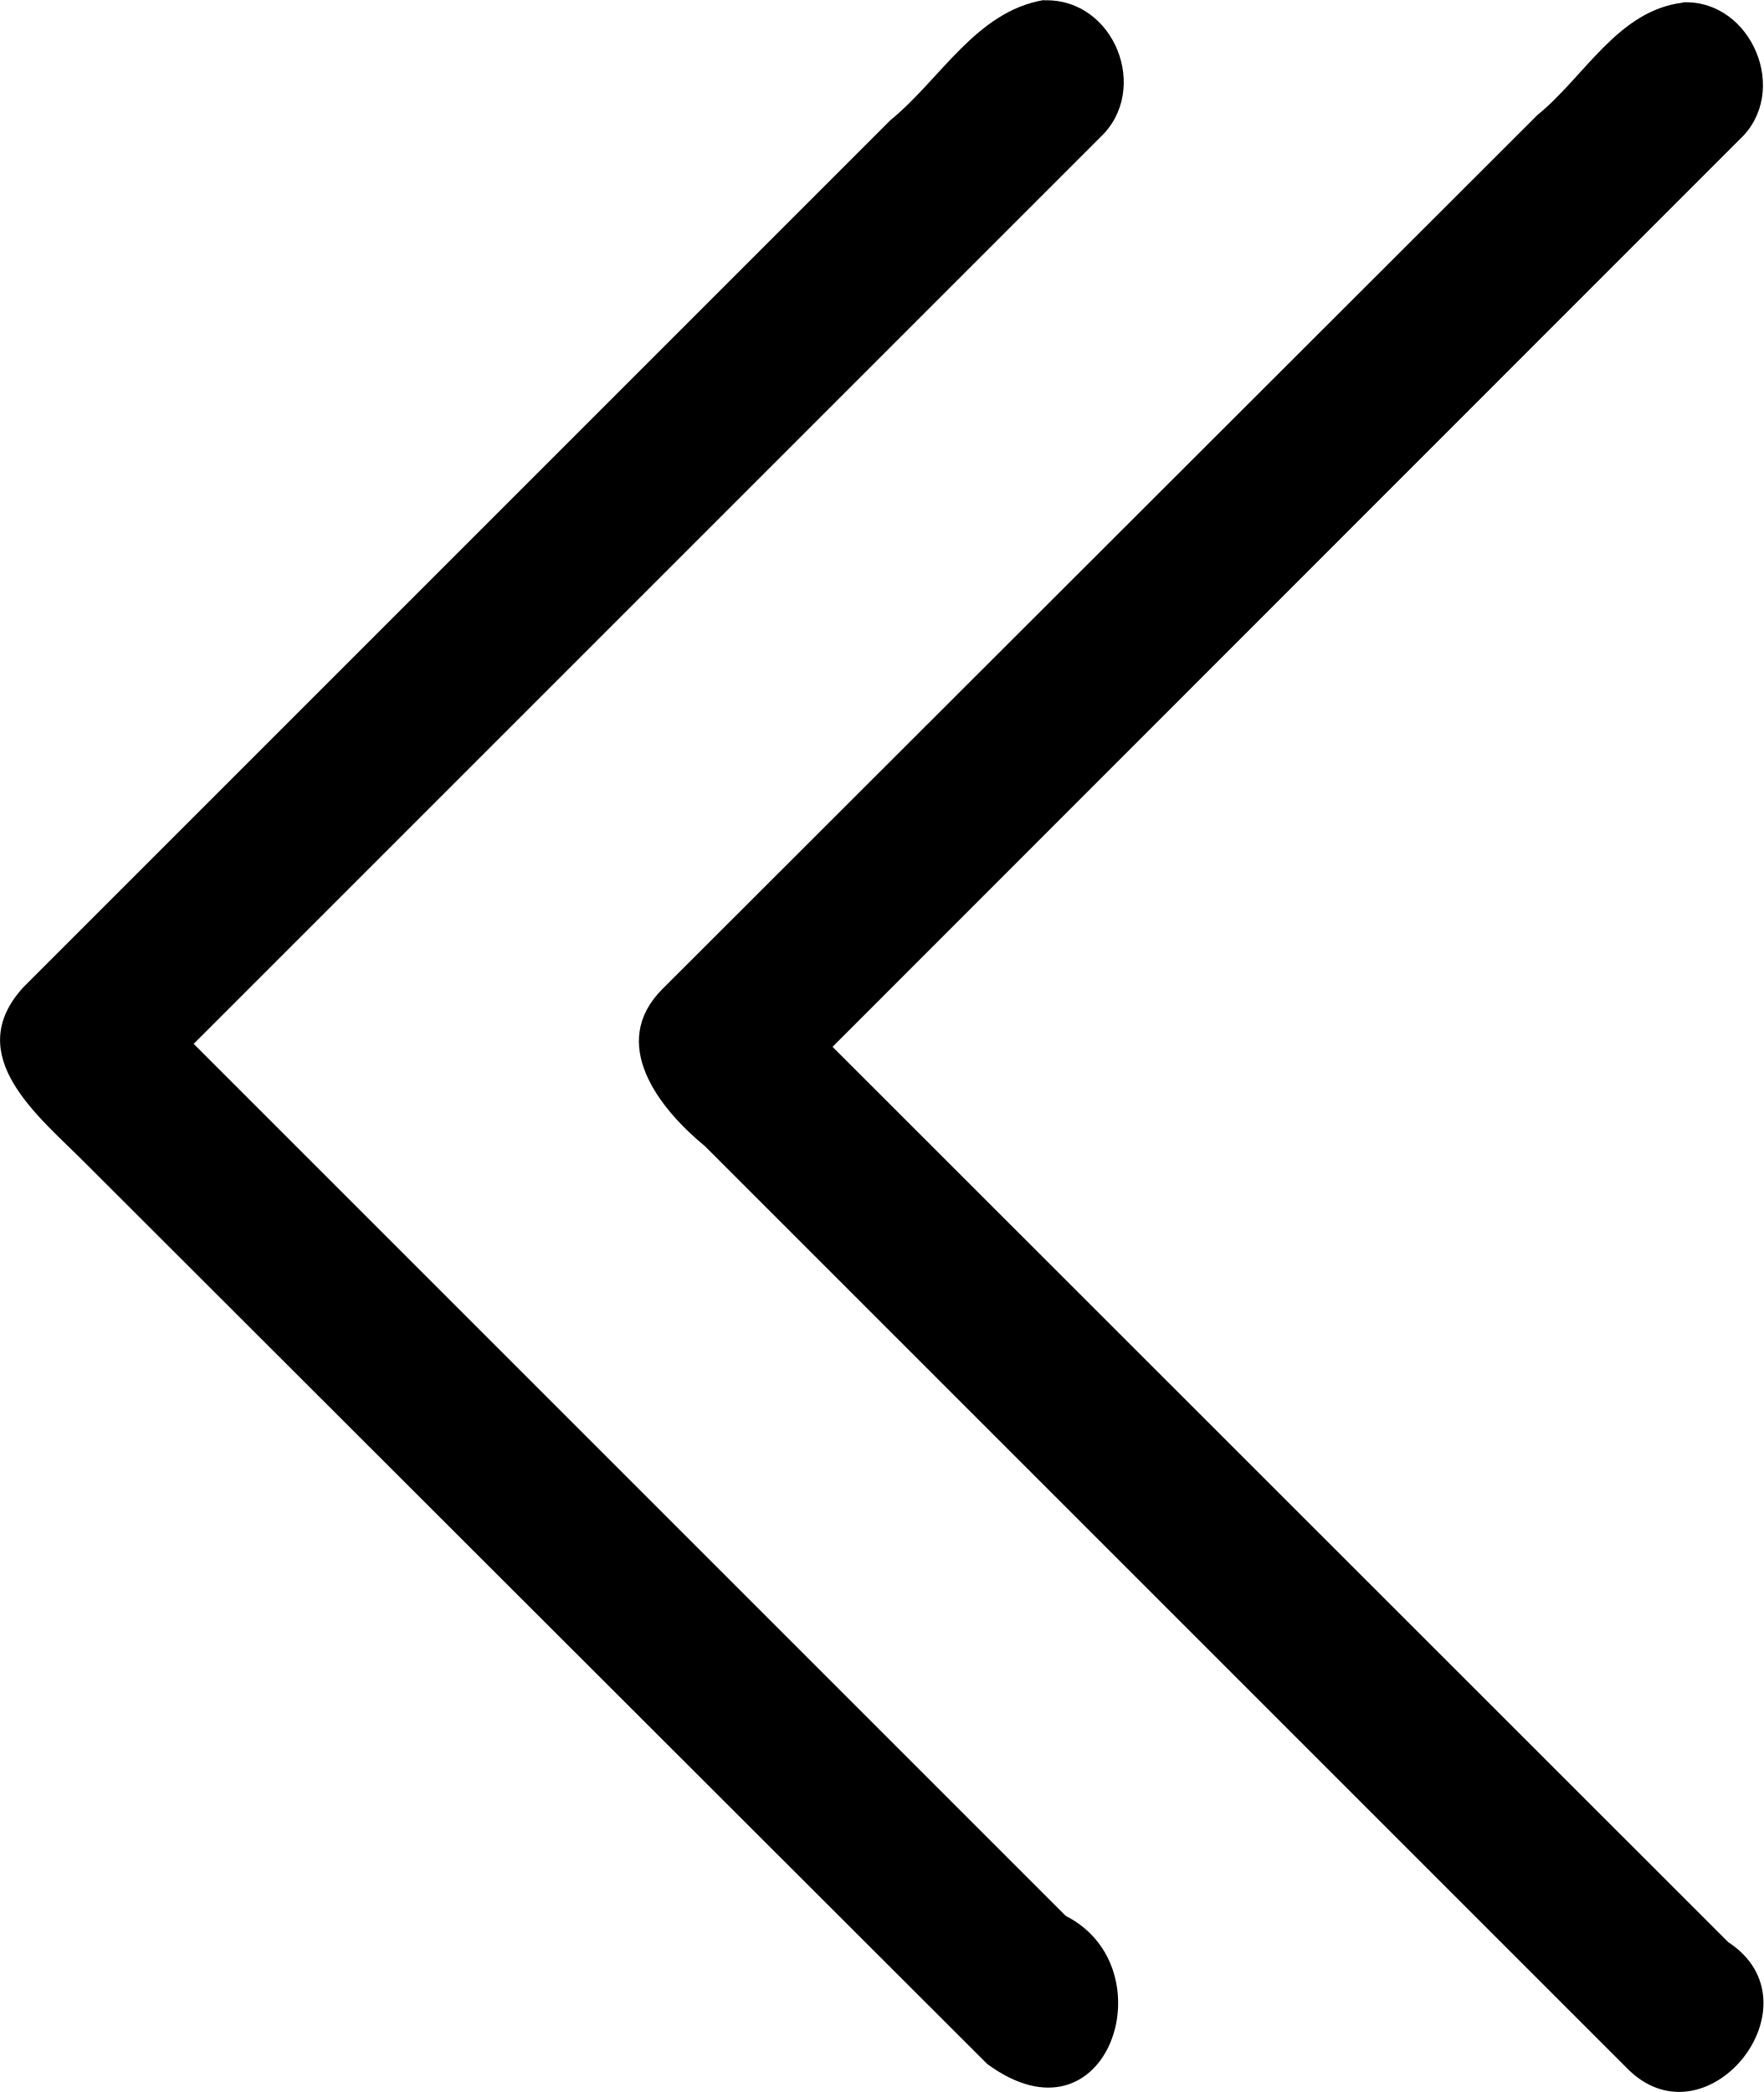
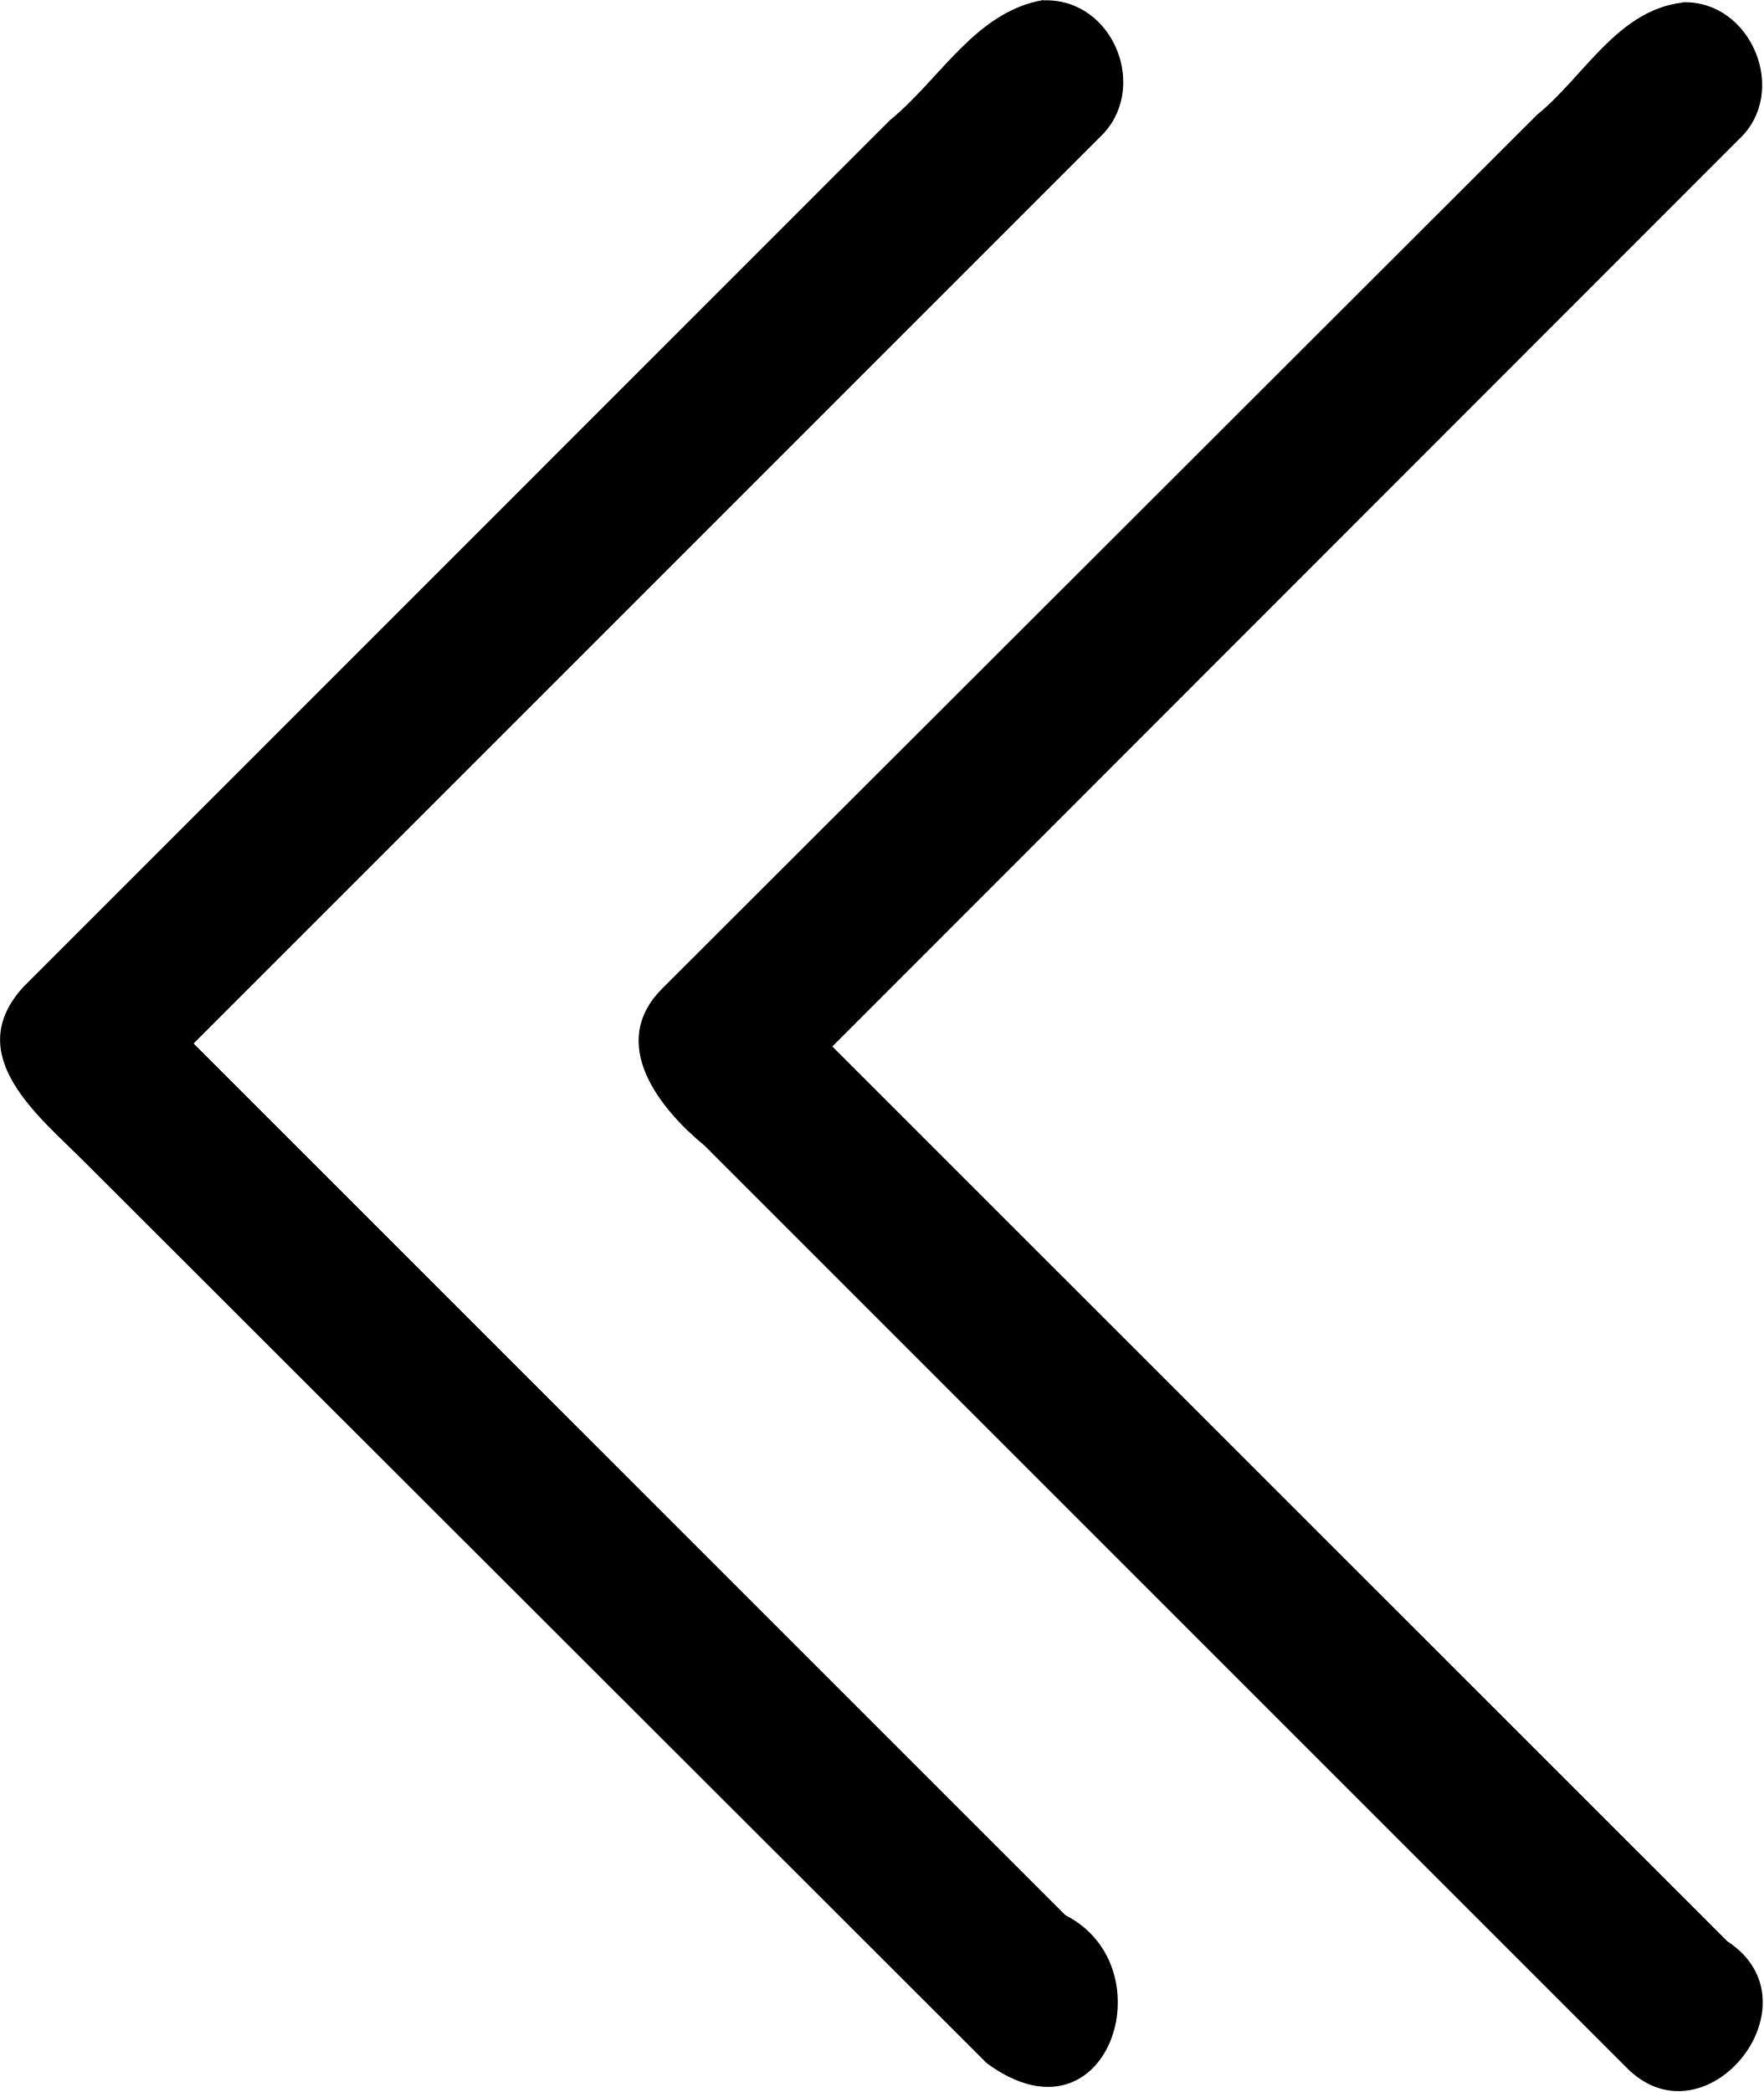
- <svg xmlns="http://www.w3.org/2000/svg" xml:space="preserve" width="20.175" height="23.933" viewBox="0 0 5.338 6.333">
-   <path d="M3.16 0c-.206.035-.312.239-.465.364L.071 2.988c-.191.208.048.393.187.533l2.73 2.727c.365.268.55-.29.238-.448L.586 3.16 3.33.416c.153-.143.044-.422-.17-.415m1.934.007c-.197.024-.298.225-.44.34L2.005 2.994c-.165.165-.01.362.129.476l2.787 2.787c.24.252.598-.19.31-.378L2.52 3.169 5.266.422C5.42.279 5.303 0 5.096.007" style="stroke-width:1.838" />
+ <svg xmlns="http://www.w3.org/2000/svg" xml:space="preserve" width="20.175" height="23.933">
+   <path d="M11.938 0c-.778.132-1.179.903-1.757 1.375L.27 11.288c-.722.786.18 1.485.706 2.014l10.313 10.302c1.38 1.012 2.078-1.096.9-1.693l-9.974-9.973L12.58 1.572c.578-.54.167-1.595-.642-1.568m7.306.026c-.744.09-1.125.85-1.662 1.285L7.575 11.31c-.624.623-.038 1.367.487 1.798l10.529 10.529c.906.952 2.259-.718 1.17-1.428L9.522 11.972 19.893 1.594c.582-.54.14-1.594-.642-1.568" />
</svg>
